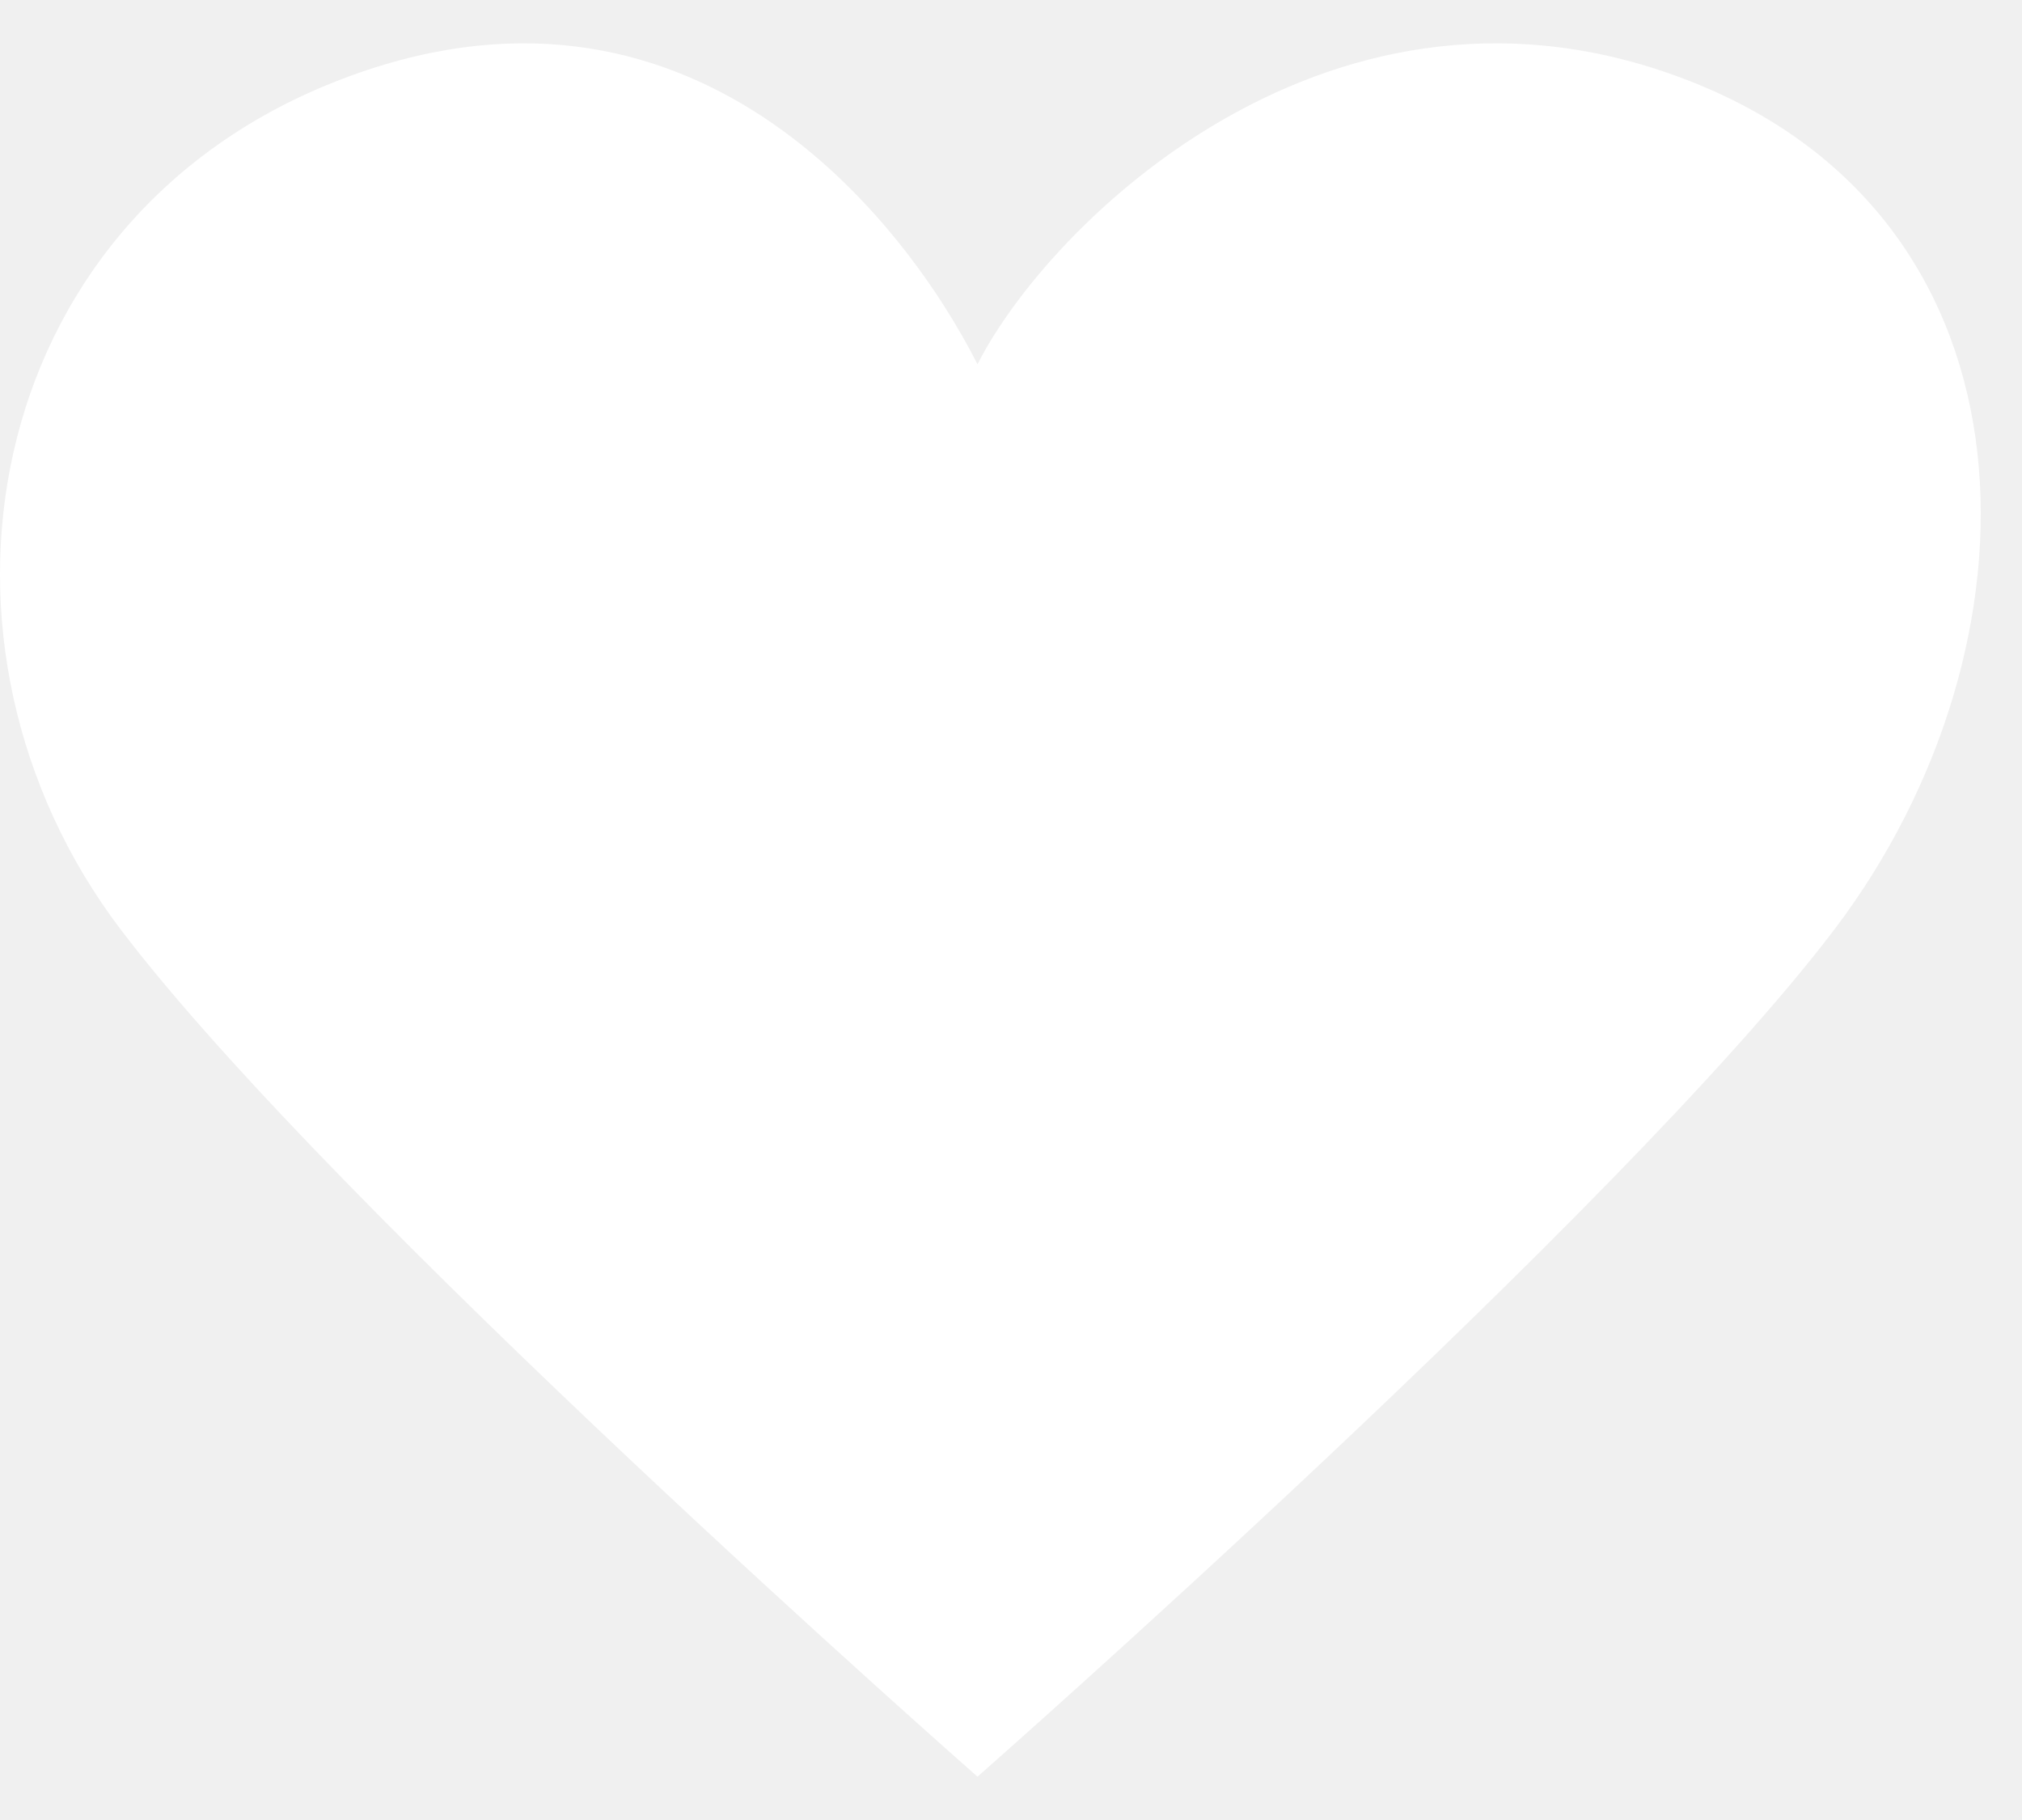
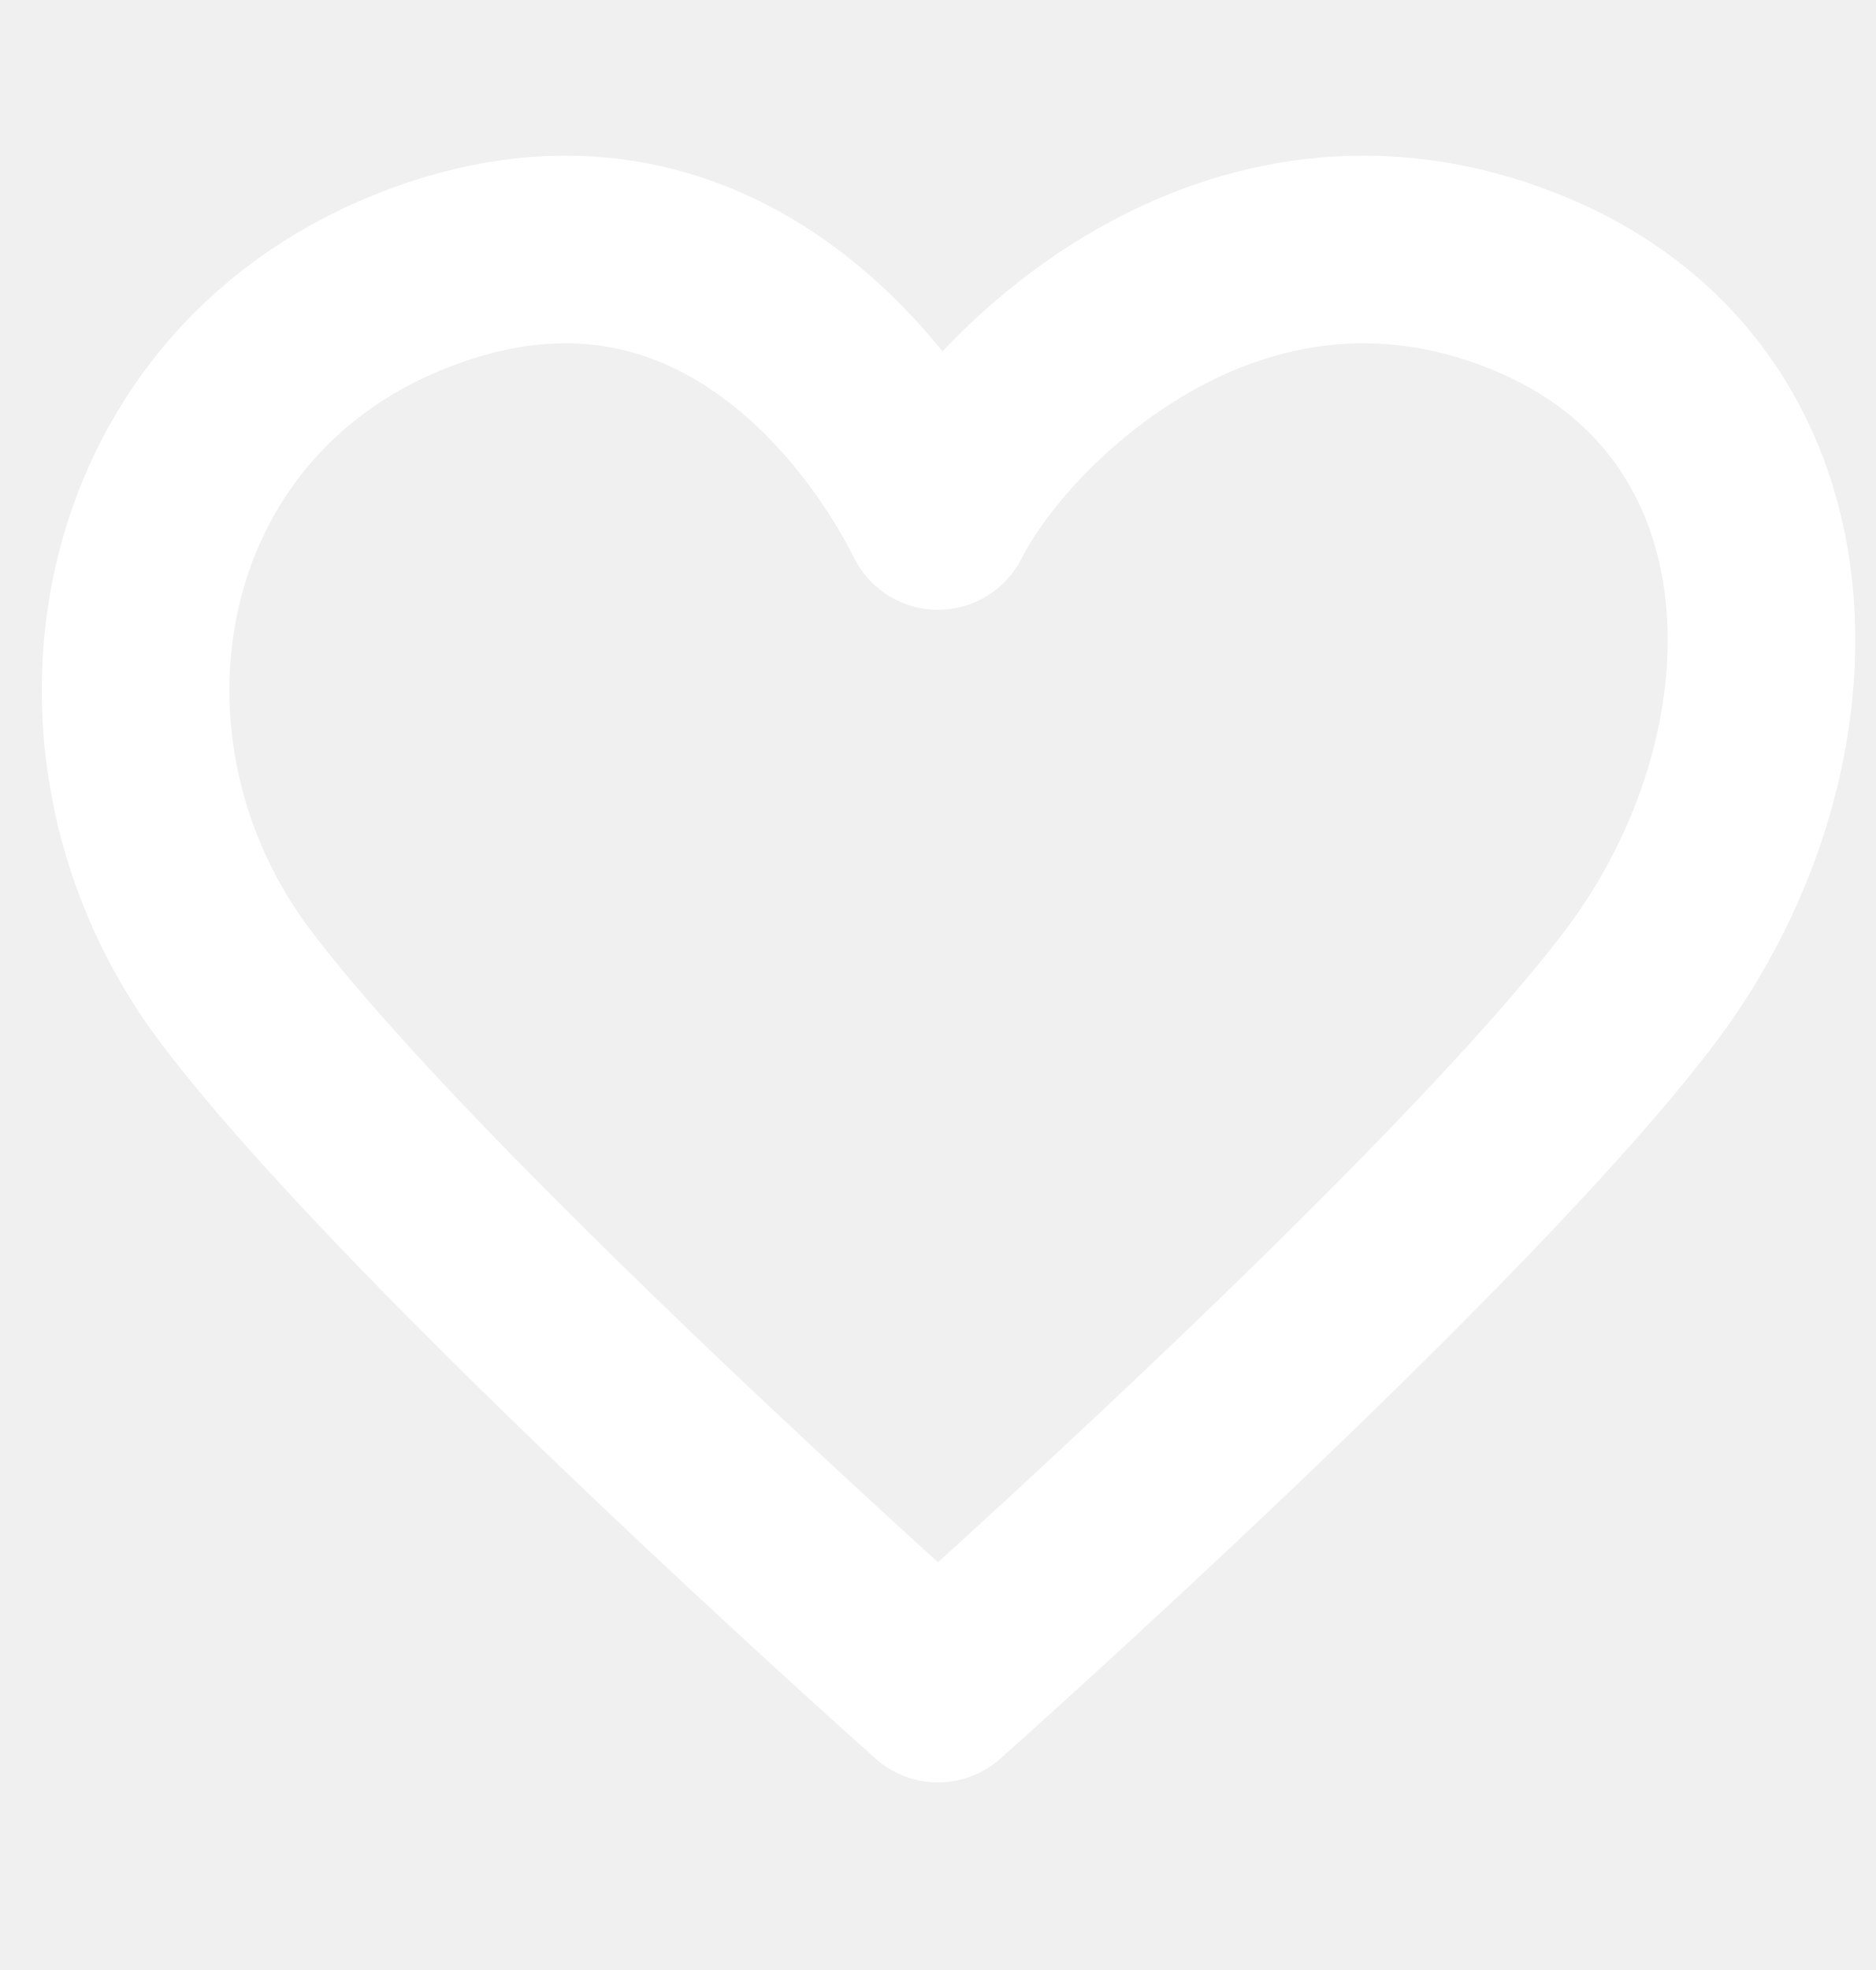
- <svg xmlns="http://www.w3.org/2000/svg" width="20" height="18" viewBox="0 0 28 24" fill="none">
-   <path d="M1.669 12.267C-1.298 8.355 -0.309 2.489 4.636 0.533C9.581 -1.423 12.547 2.489 13.536 4.444C14.525 2.489 18.481 -1.423 23.426 0.533C28.371 2.489 28.371 8.355 25.404 12.267C22.437 16.178 13.536 24 13.536 24C13.536 24 4.636 16.178 1.669 12.267Z" fill="white" />
+ <svg xmlns="http://www.w3.org/2000/svg" width="20" height="21" viewBox="0 0 20 21" fill="none">
+   <path d="M2.5 10.5C0.625 8 1.25 4.25 4.375 3C7.5 1.75 9.375 4.25 10 5.5C10.625 4.25 13.125 1.75 16.25 3C19.375 4.25 19.375 8 17.5 10.5C15.625 13 10 18 10 18C10 18 4.375 13 2.5 10.5Z" stroke="white" stroke-width="2" stroke-linecap="round" stroke-linejoin="round" />
</svg>
